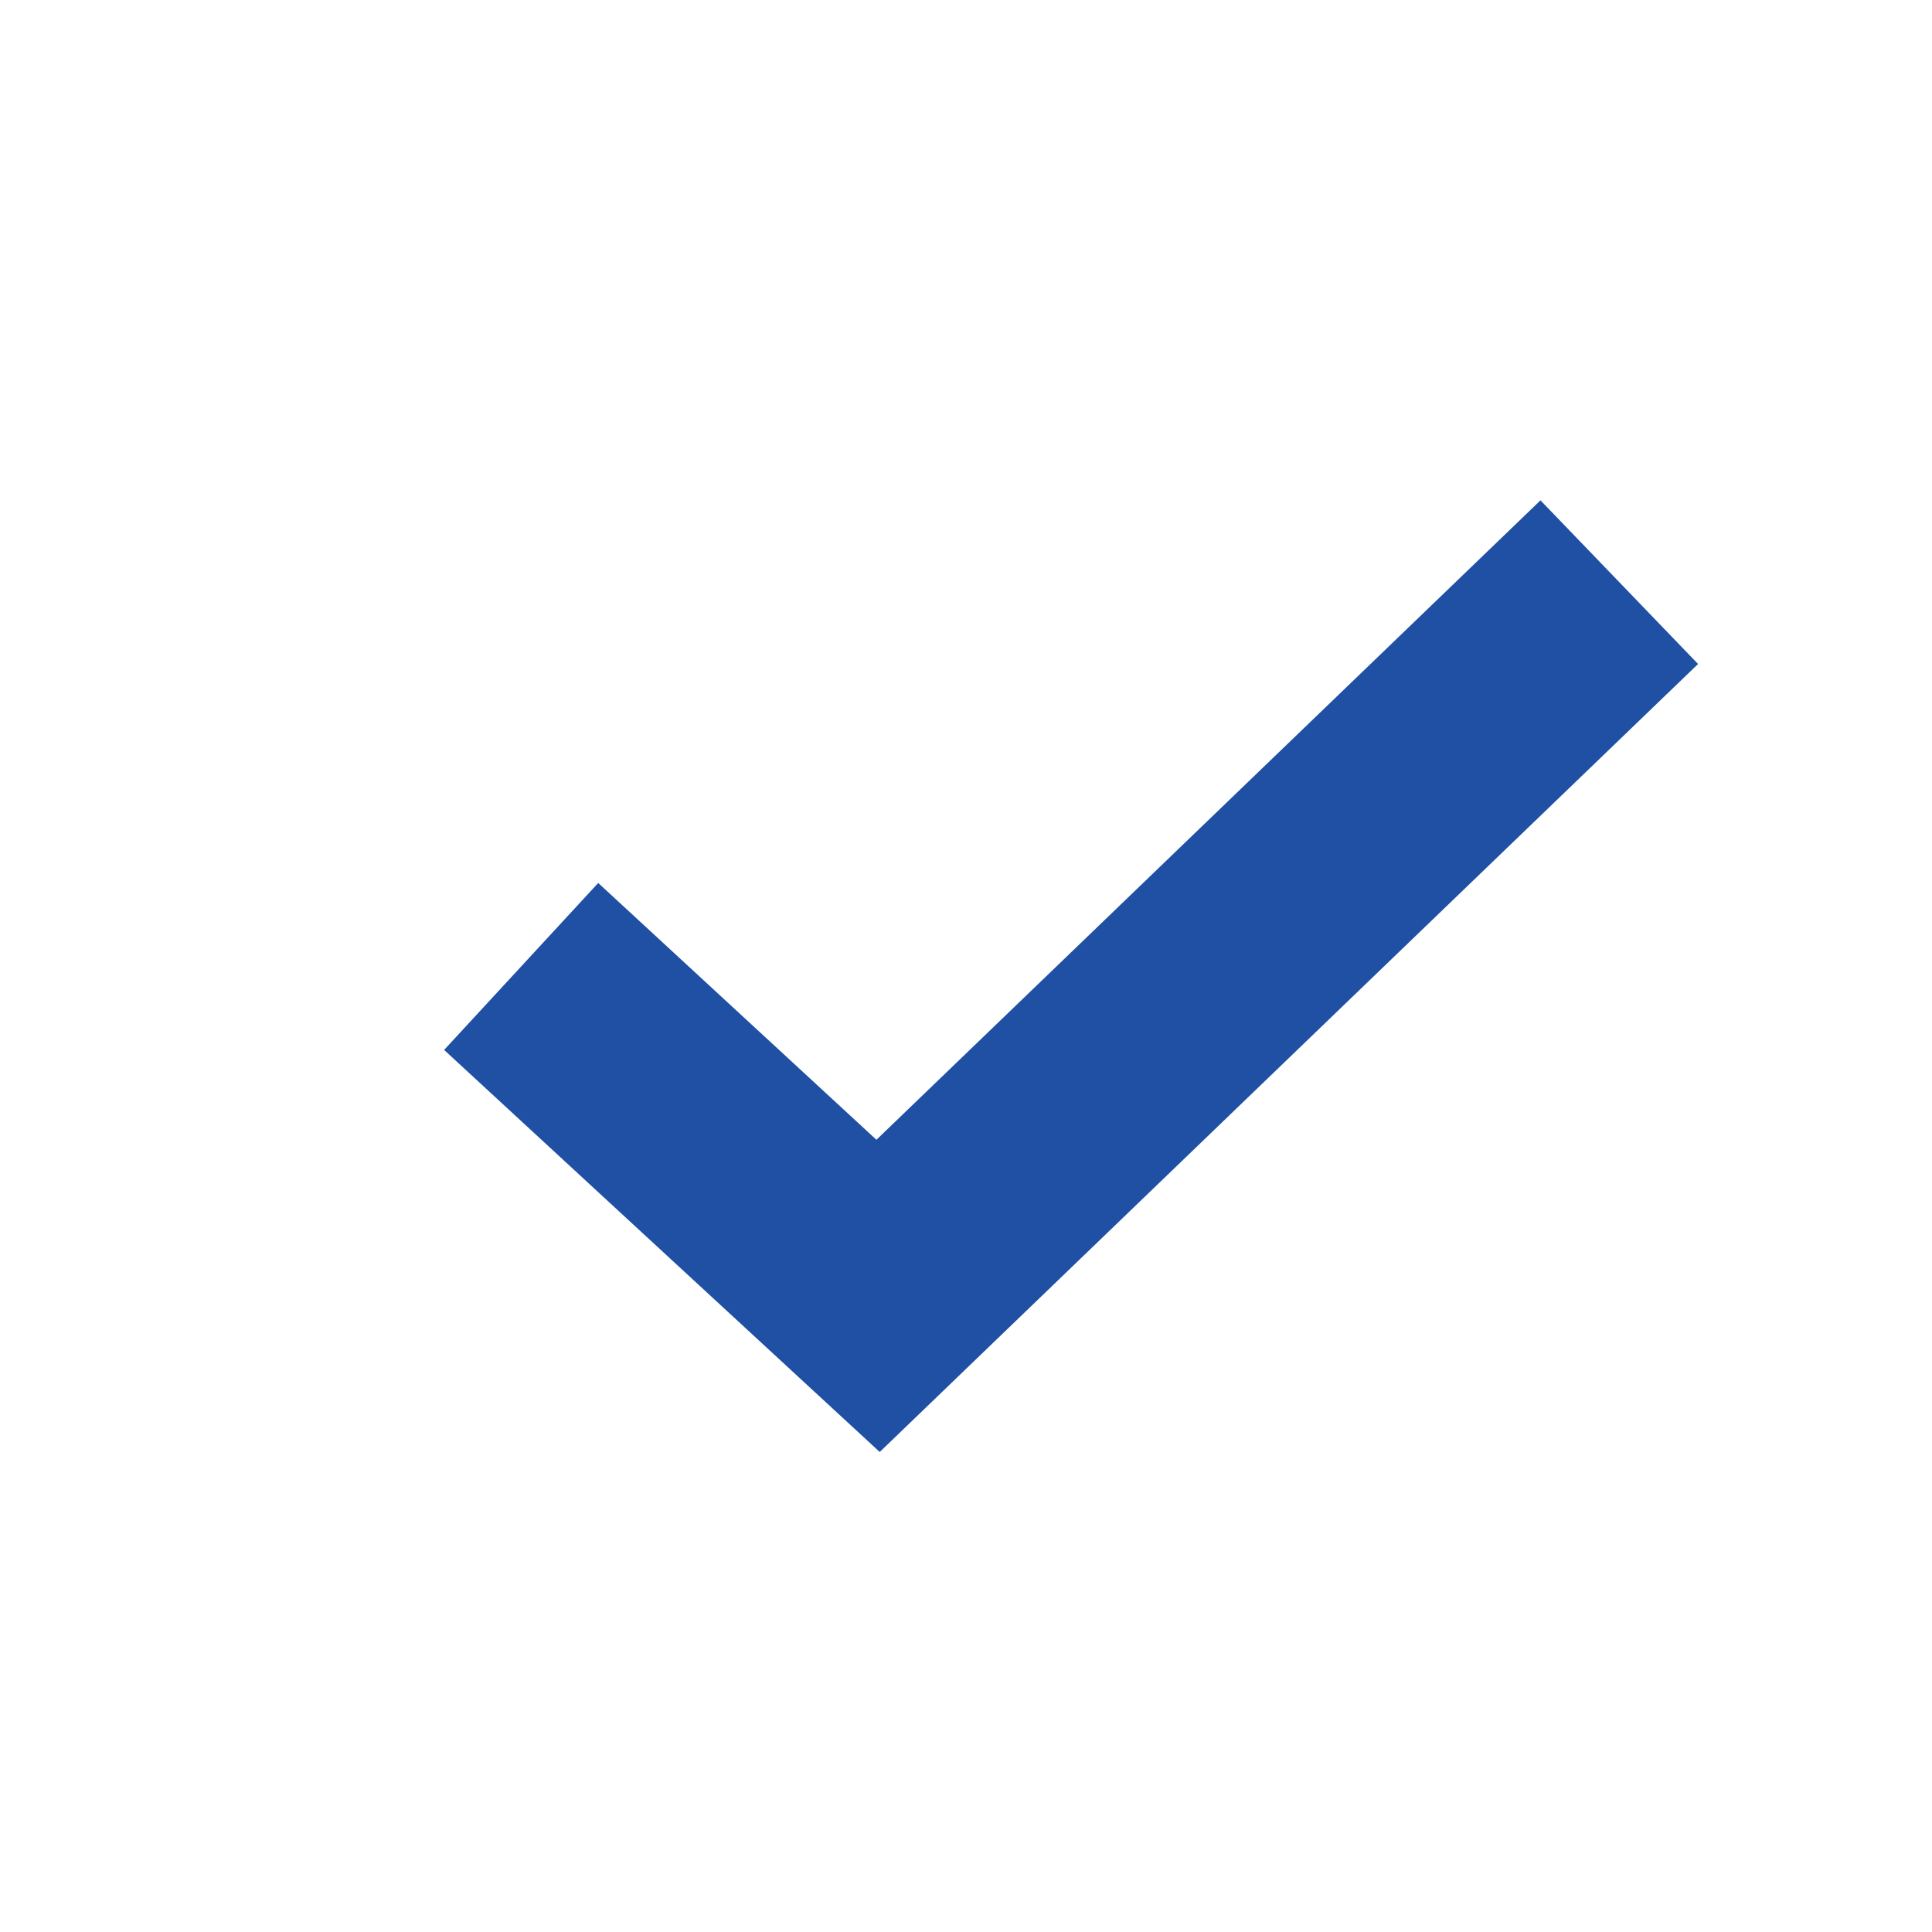
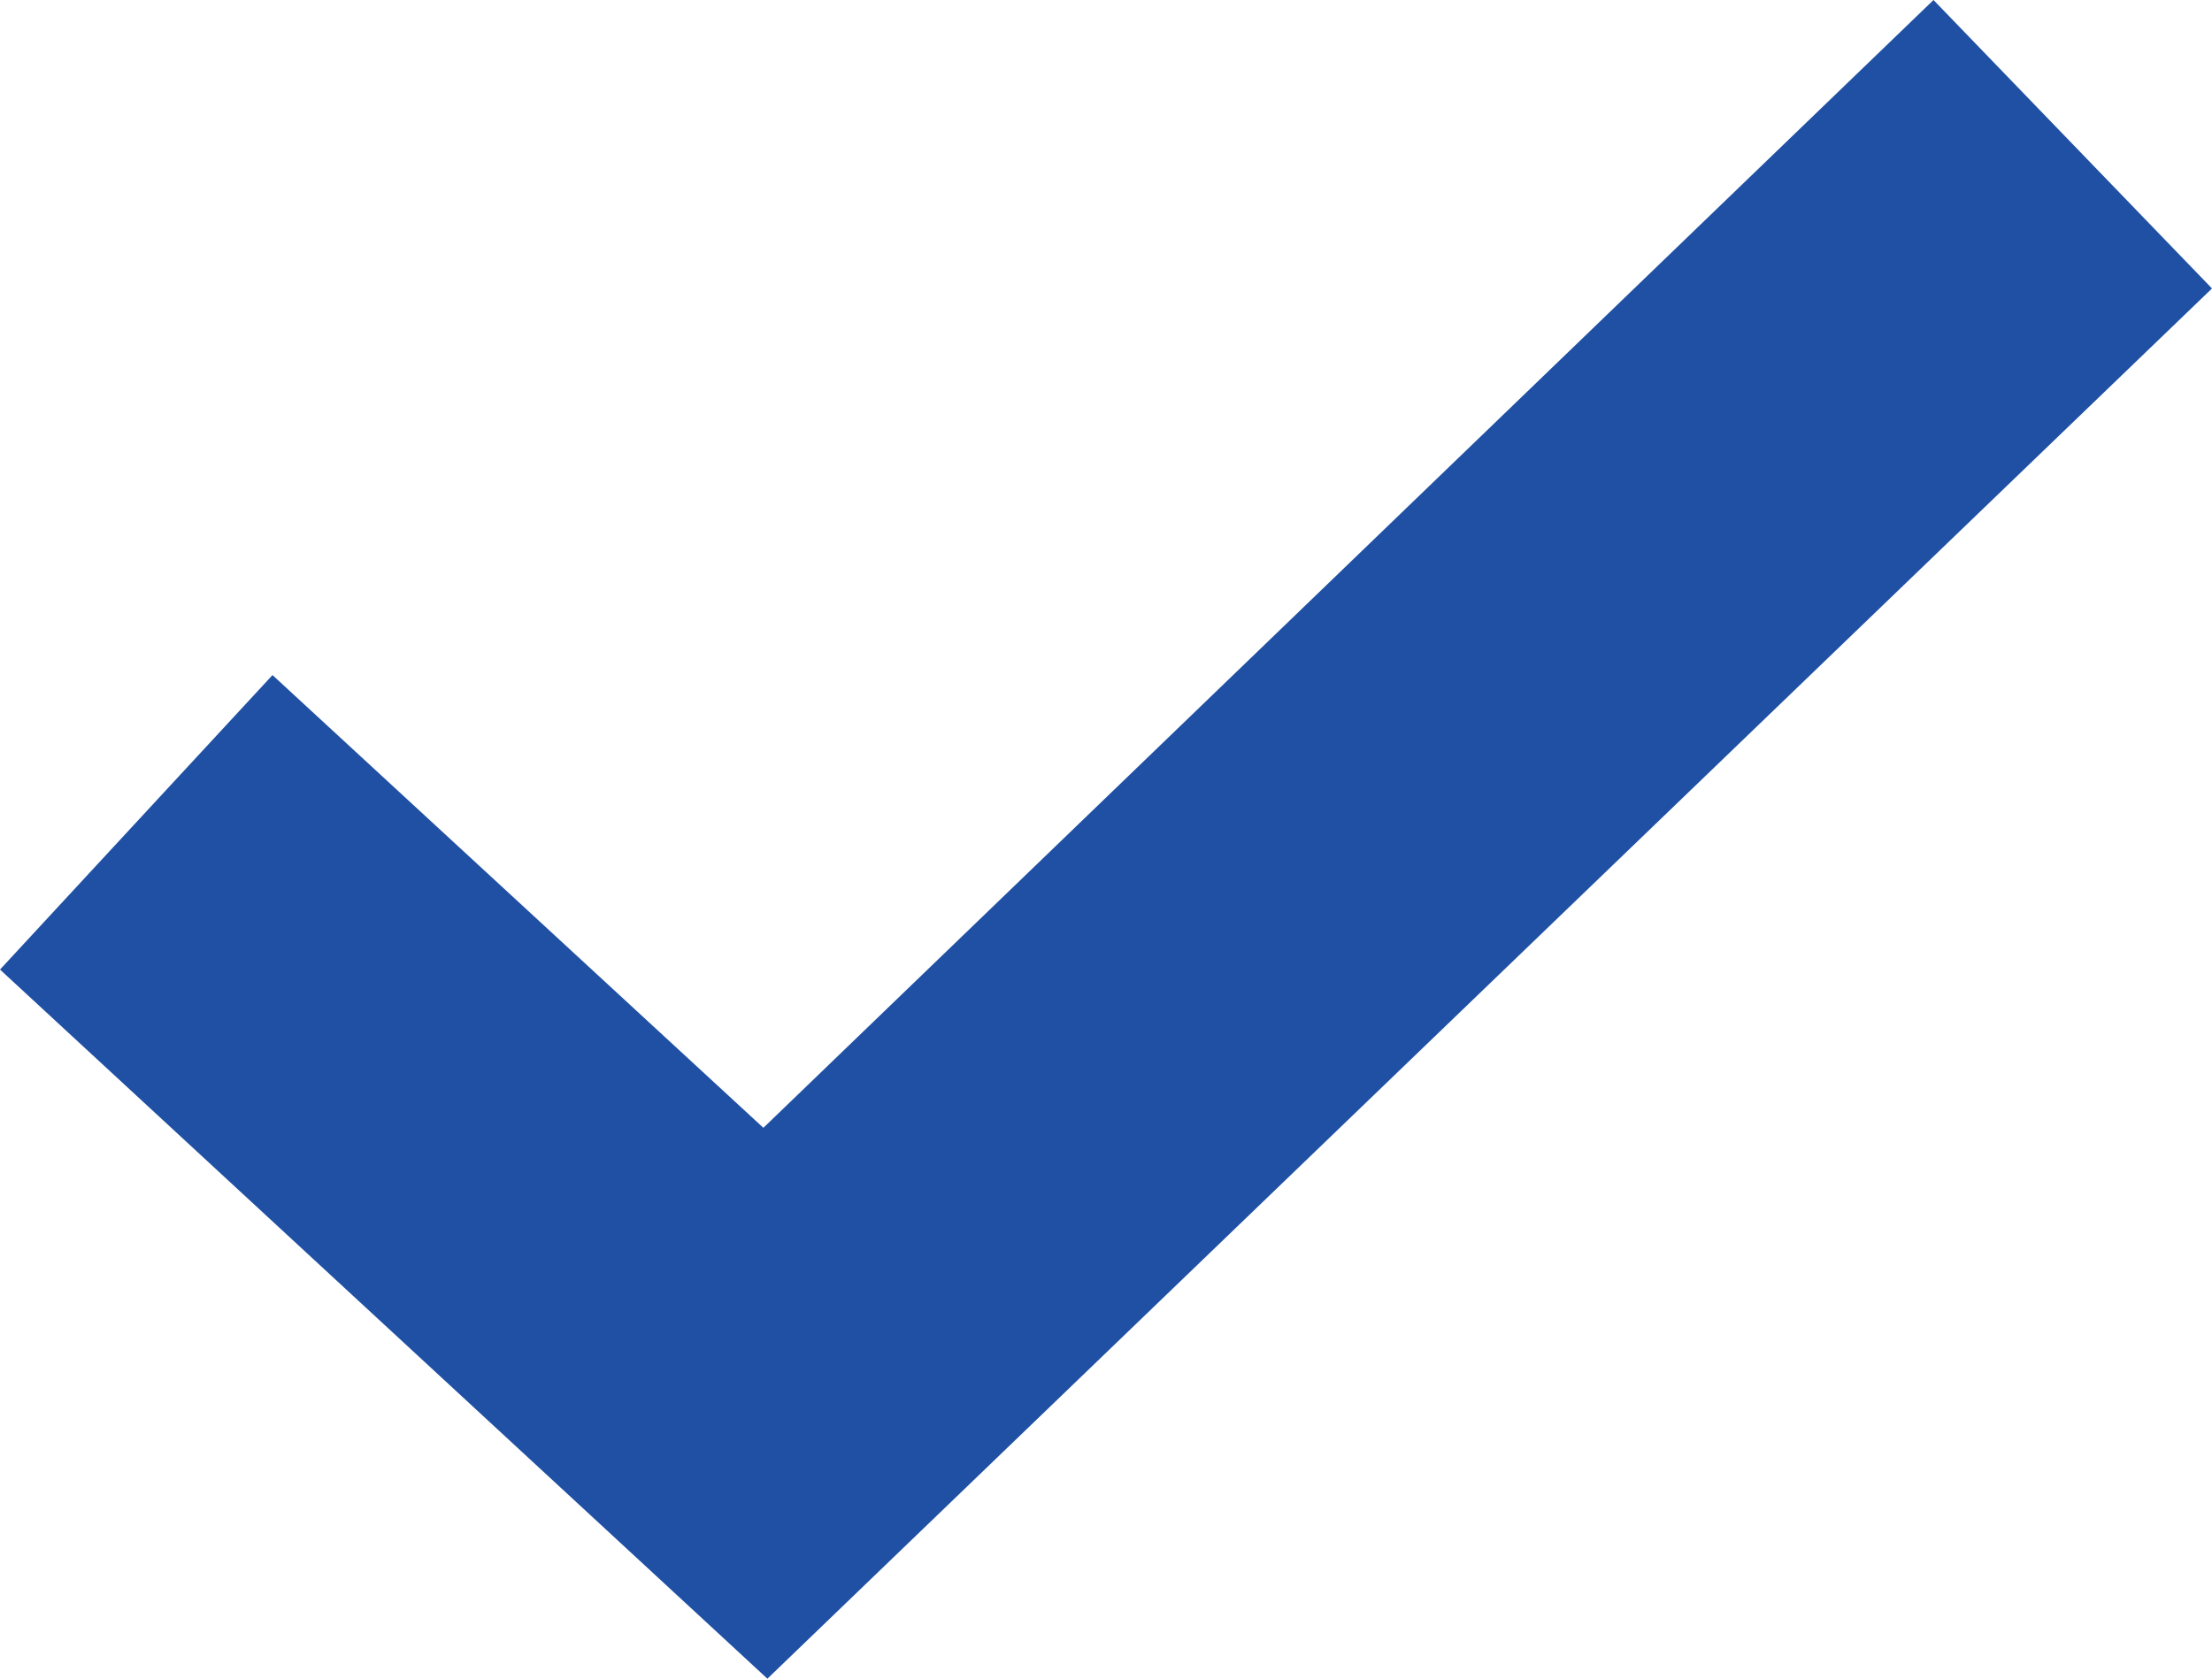
- <svg xmlns="http://www.w3.org/2000/svg" version="1.1" id="Слой_1" x="0px" y="0px" width="17.008px" height="17.008px" viewBox="0 0 17.008 17.008" enable-background="new 0 0 17.008 17.008" xml:space="preserve">
-   <polyline fill="none" stroke="#1F50A4" stroke-width="2" stroke-miterlimit="10" points="4.588,8.508 7.73,11.408 14.255,5.125 " />
+ <svg xmlns="http://www.w3.org/2000/svg" viewBox="0 0 11.04 8.38">
+   <defs>
+     <style>.cls-1{fill:#1f50a4;}</style>
+   </defs>
+   <g id="Слой_2" data-name="Слой 2">
+     <g id="Слой_1-2" data-name="Слой 1">
+       <polygon class="cls-1" points="3.83 8.38 0 4.84 1.36 3.37 3.81 5.63 9.65 0 11.04 1.44 3.83 8.38" />
+     </g>
+   </g>
</svg>
